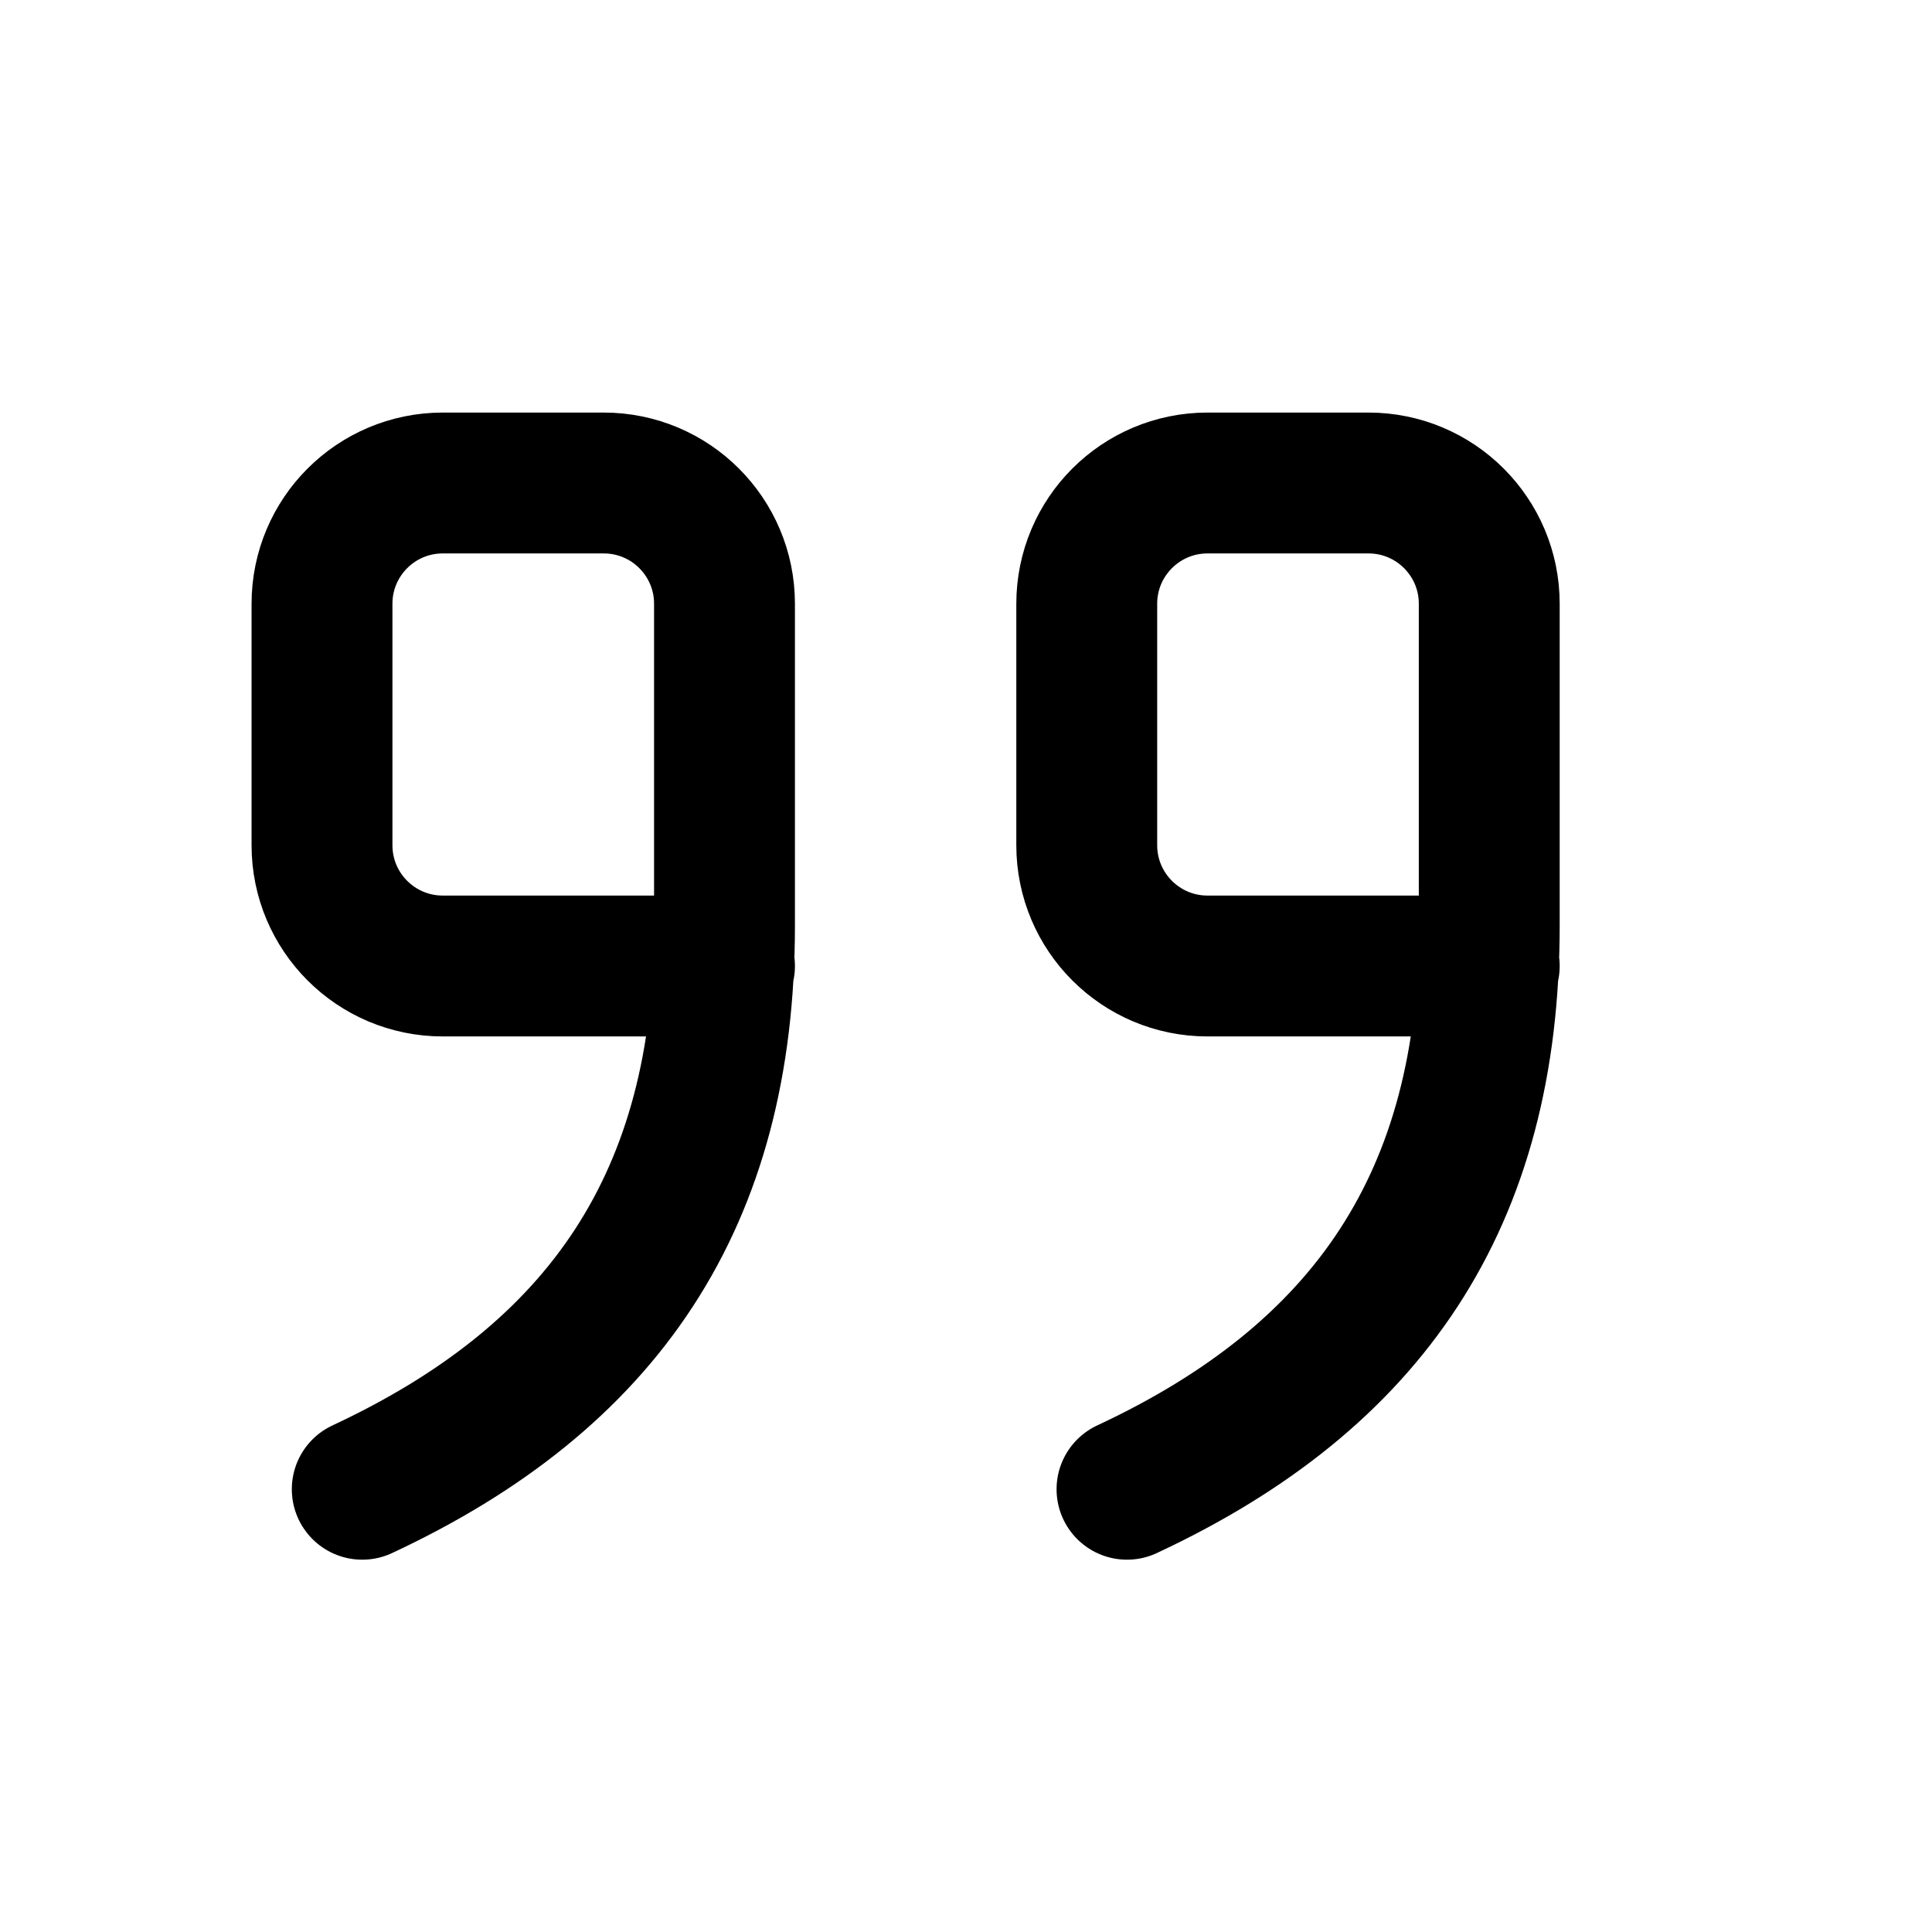
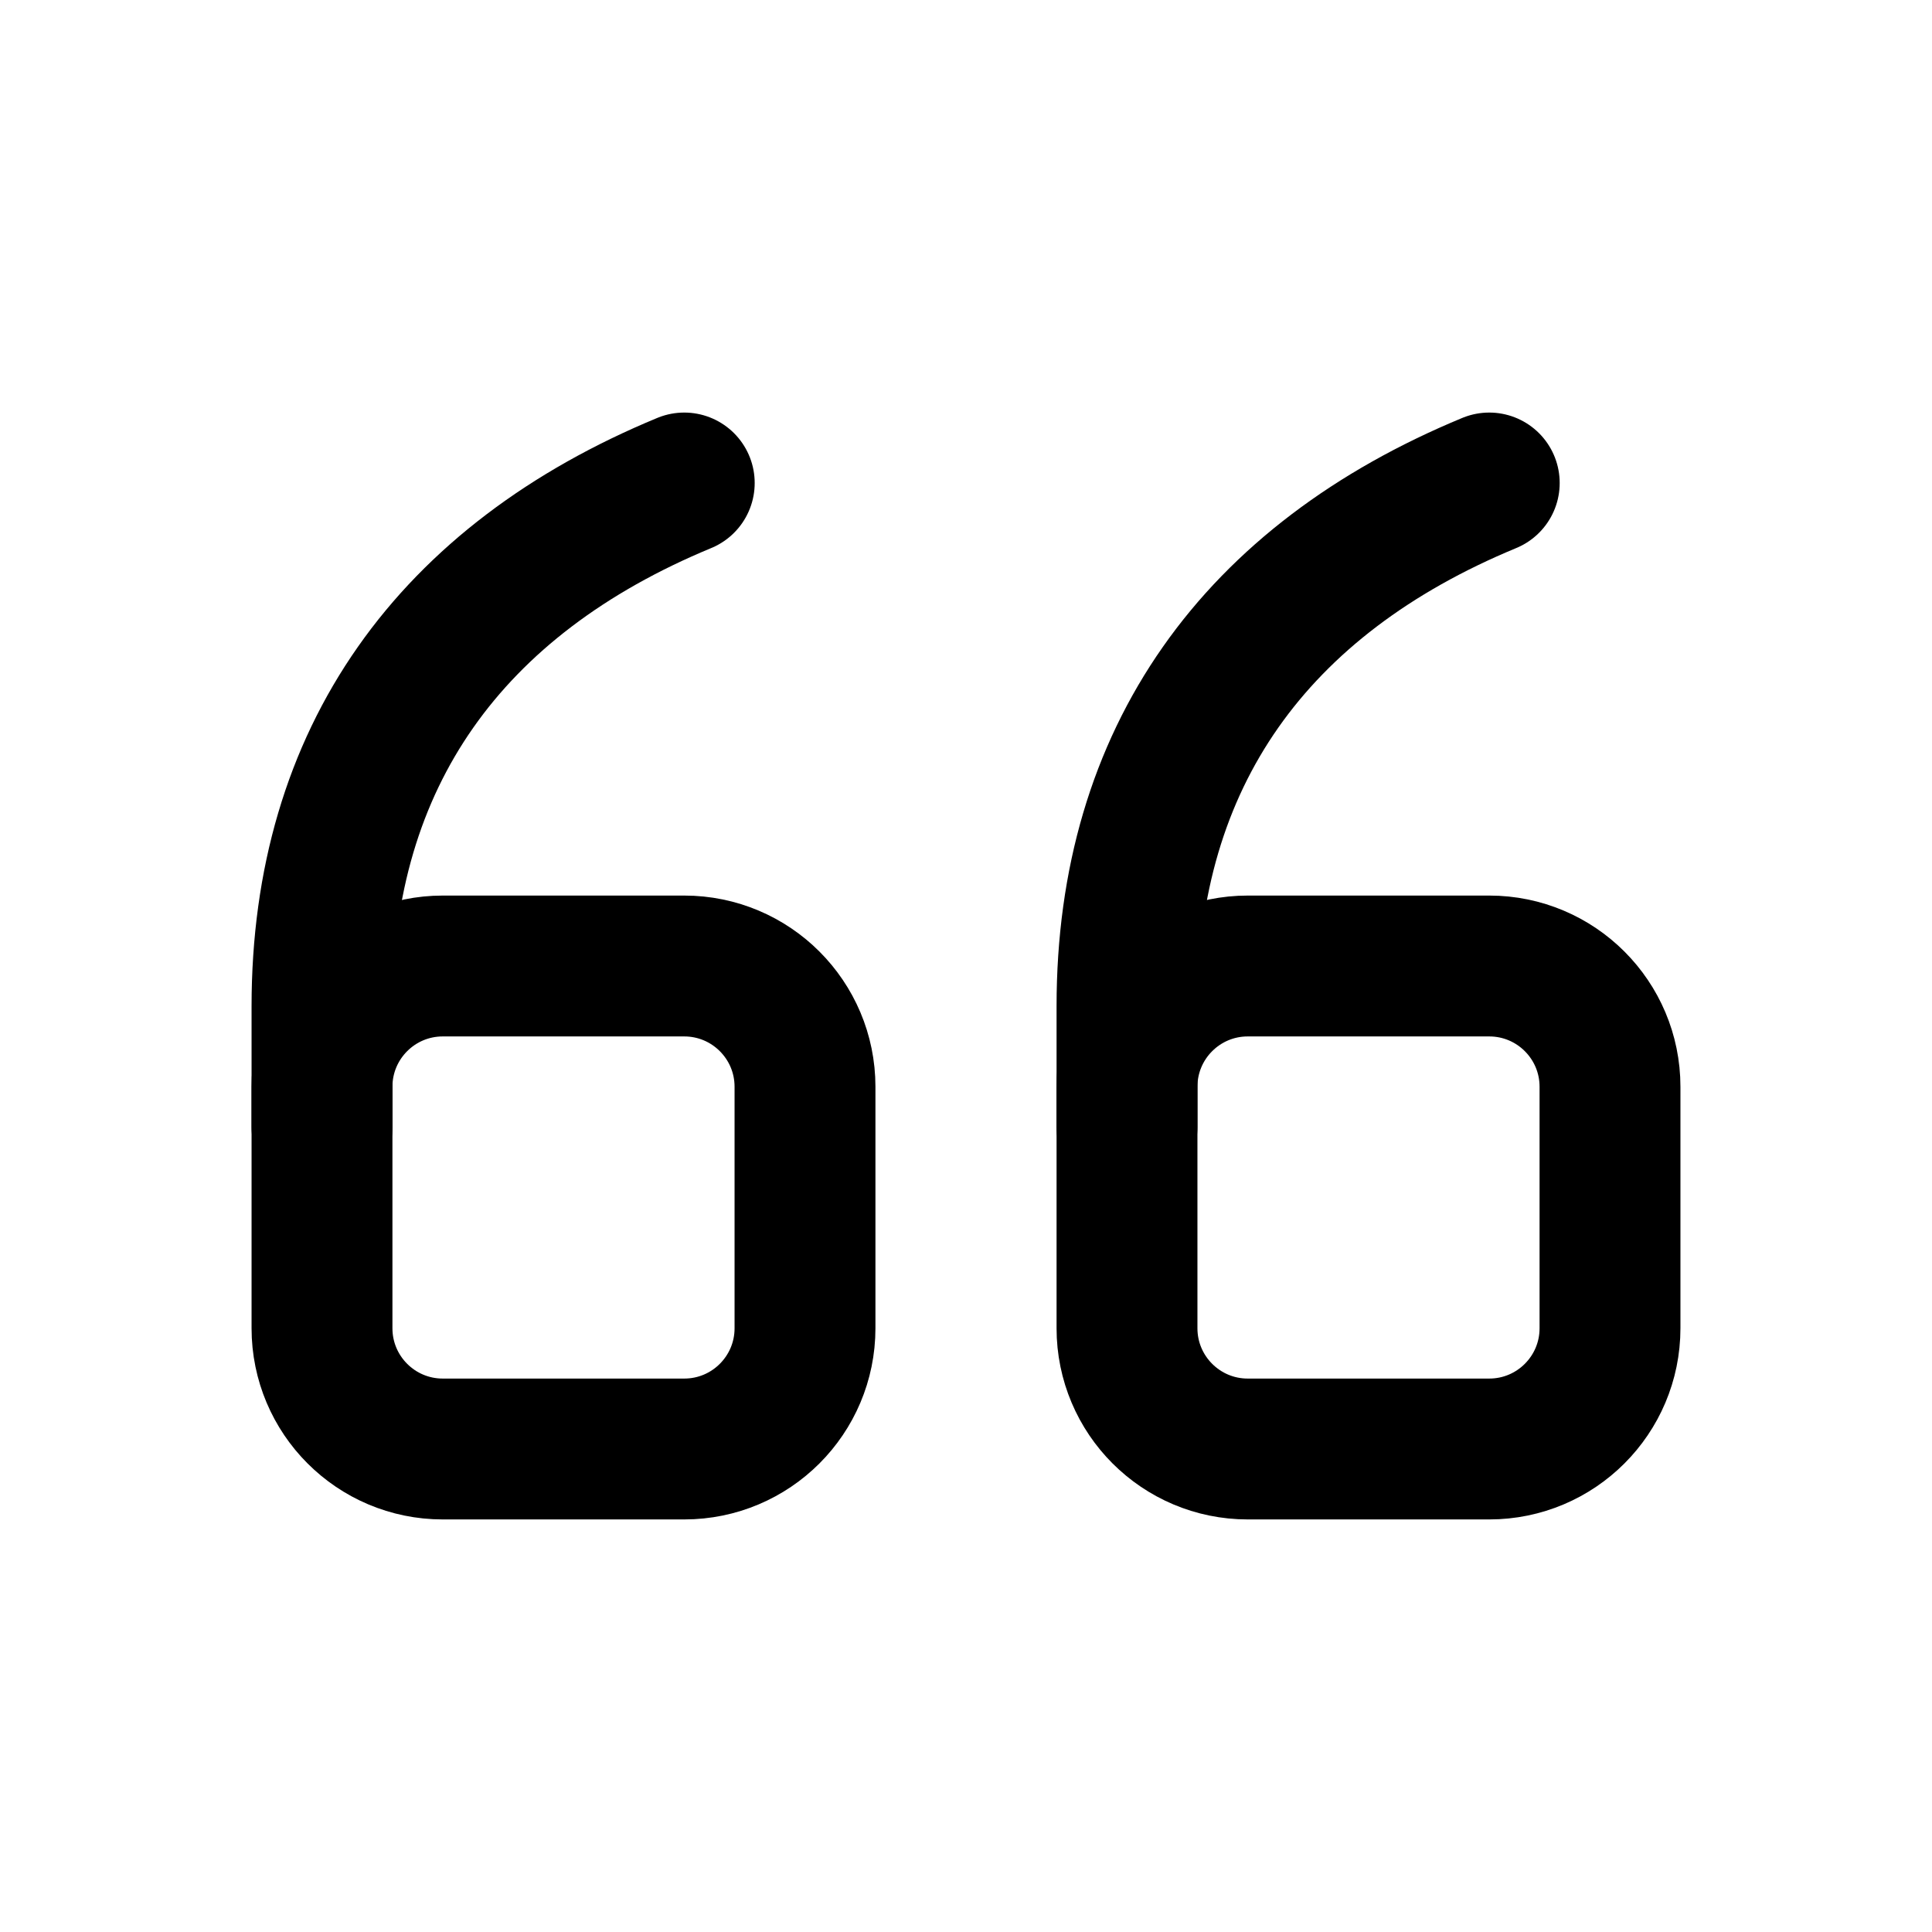
<svg xmlns="http://www.w3.org/2000/svg" viewBox="0 0 24 24" fill="none" stroke="currentColor" stroke-width="1.75" stroke-linecap="round" stroke-linejoin="round" data-group="generic">
-   <path d="M4.5 18.5c3-1.4 4.5-3.6 4.5-7V7.5A1.5 1.5 0 0 0 7.5 6h-2A1.5 1.5 0 0 0 4 7.5v3A1.5 1.5 0 0 0 5.5 12H9M14 18.5c3-1.4 4.5-3.6 4.5-7V7.5A1.5 1.5 0 0 0 17 6h-2a1.5 1.5 0 0 0-1.5 1.5v3A1.5 1.5 0 0 0 15 12h3.5" />
+   <rect x="4" y="12" width="6" height="6" rx="1.5" />
+   <rect x="14" y="12" width="6" height="6" rx="1.5" />
+   <path d="M4 14v-1.5C4 9.4 5.6 7.2 8.5 6M14 14v-1.5c0-3.1 1.6-5.3 4.5-6.5" />
</svg>
